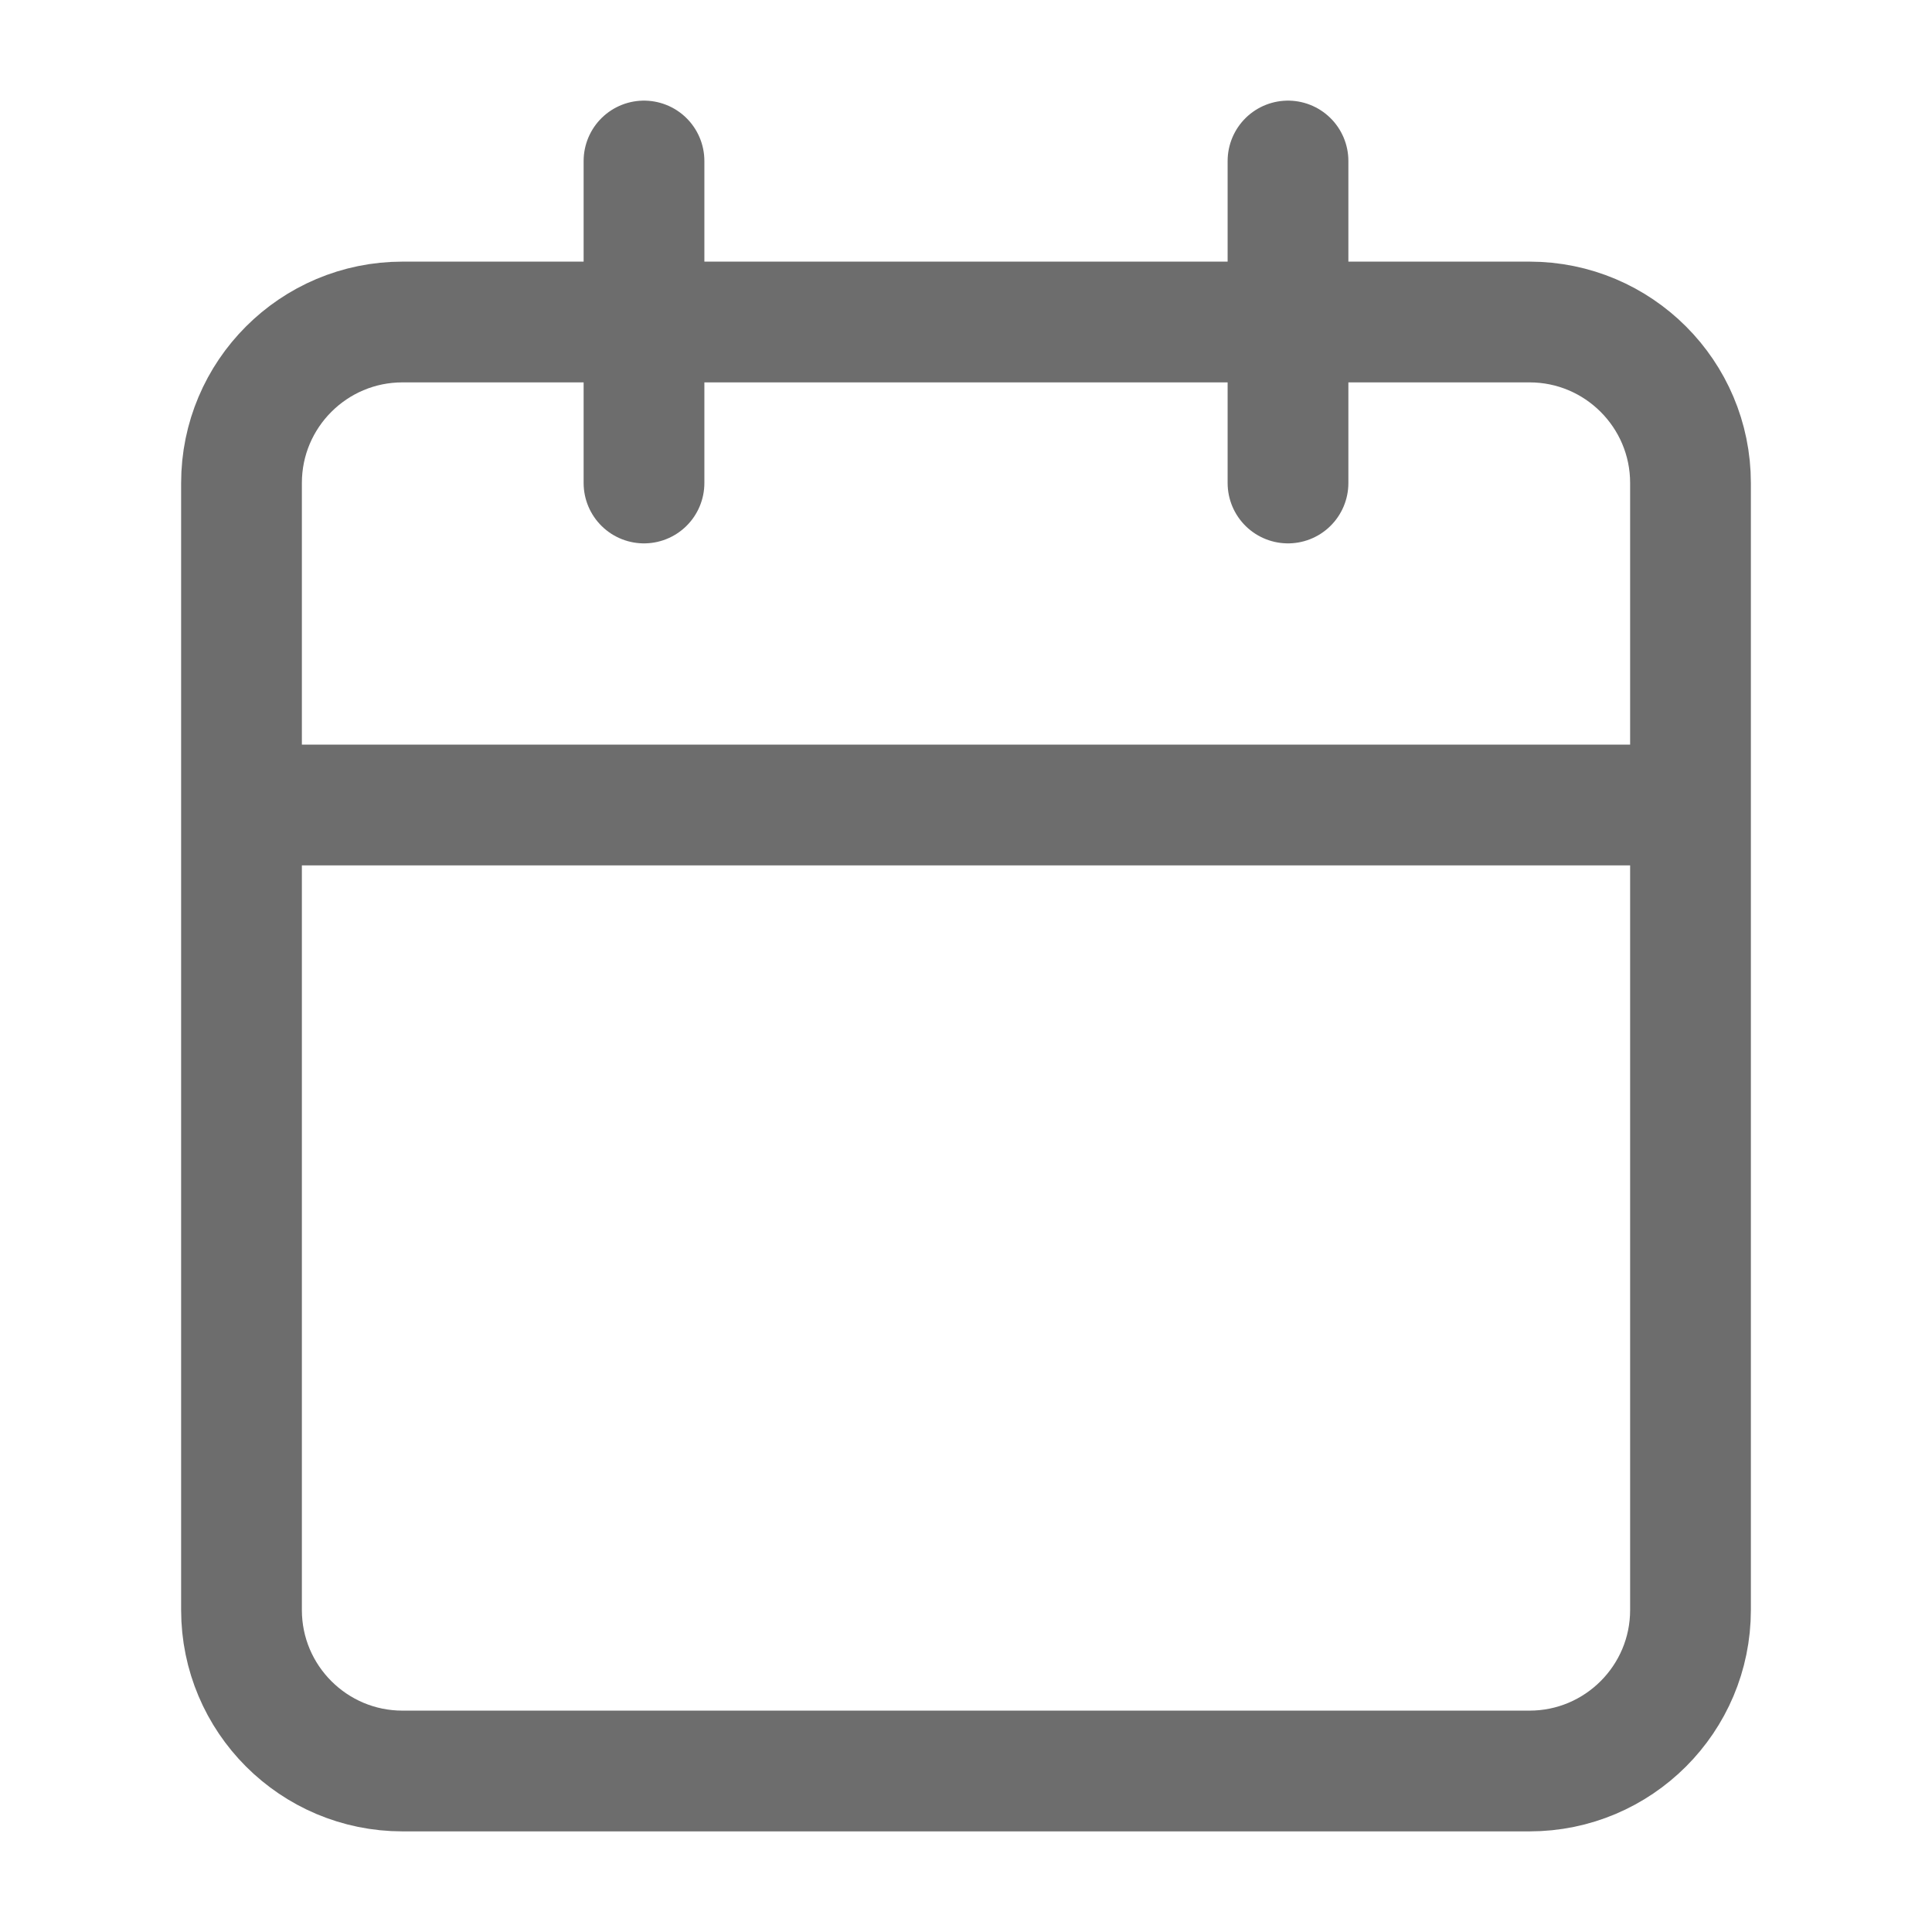
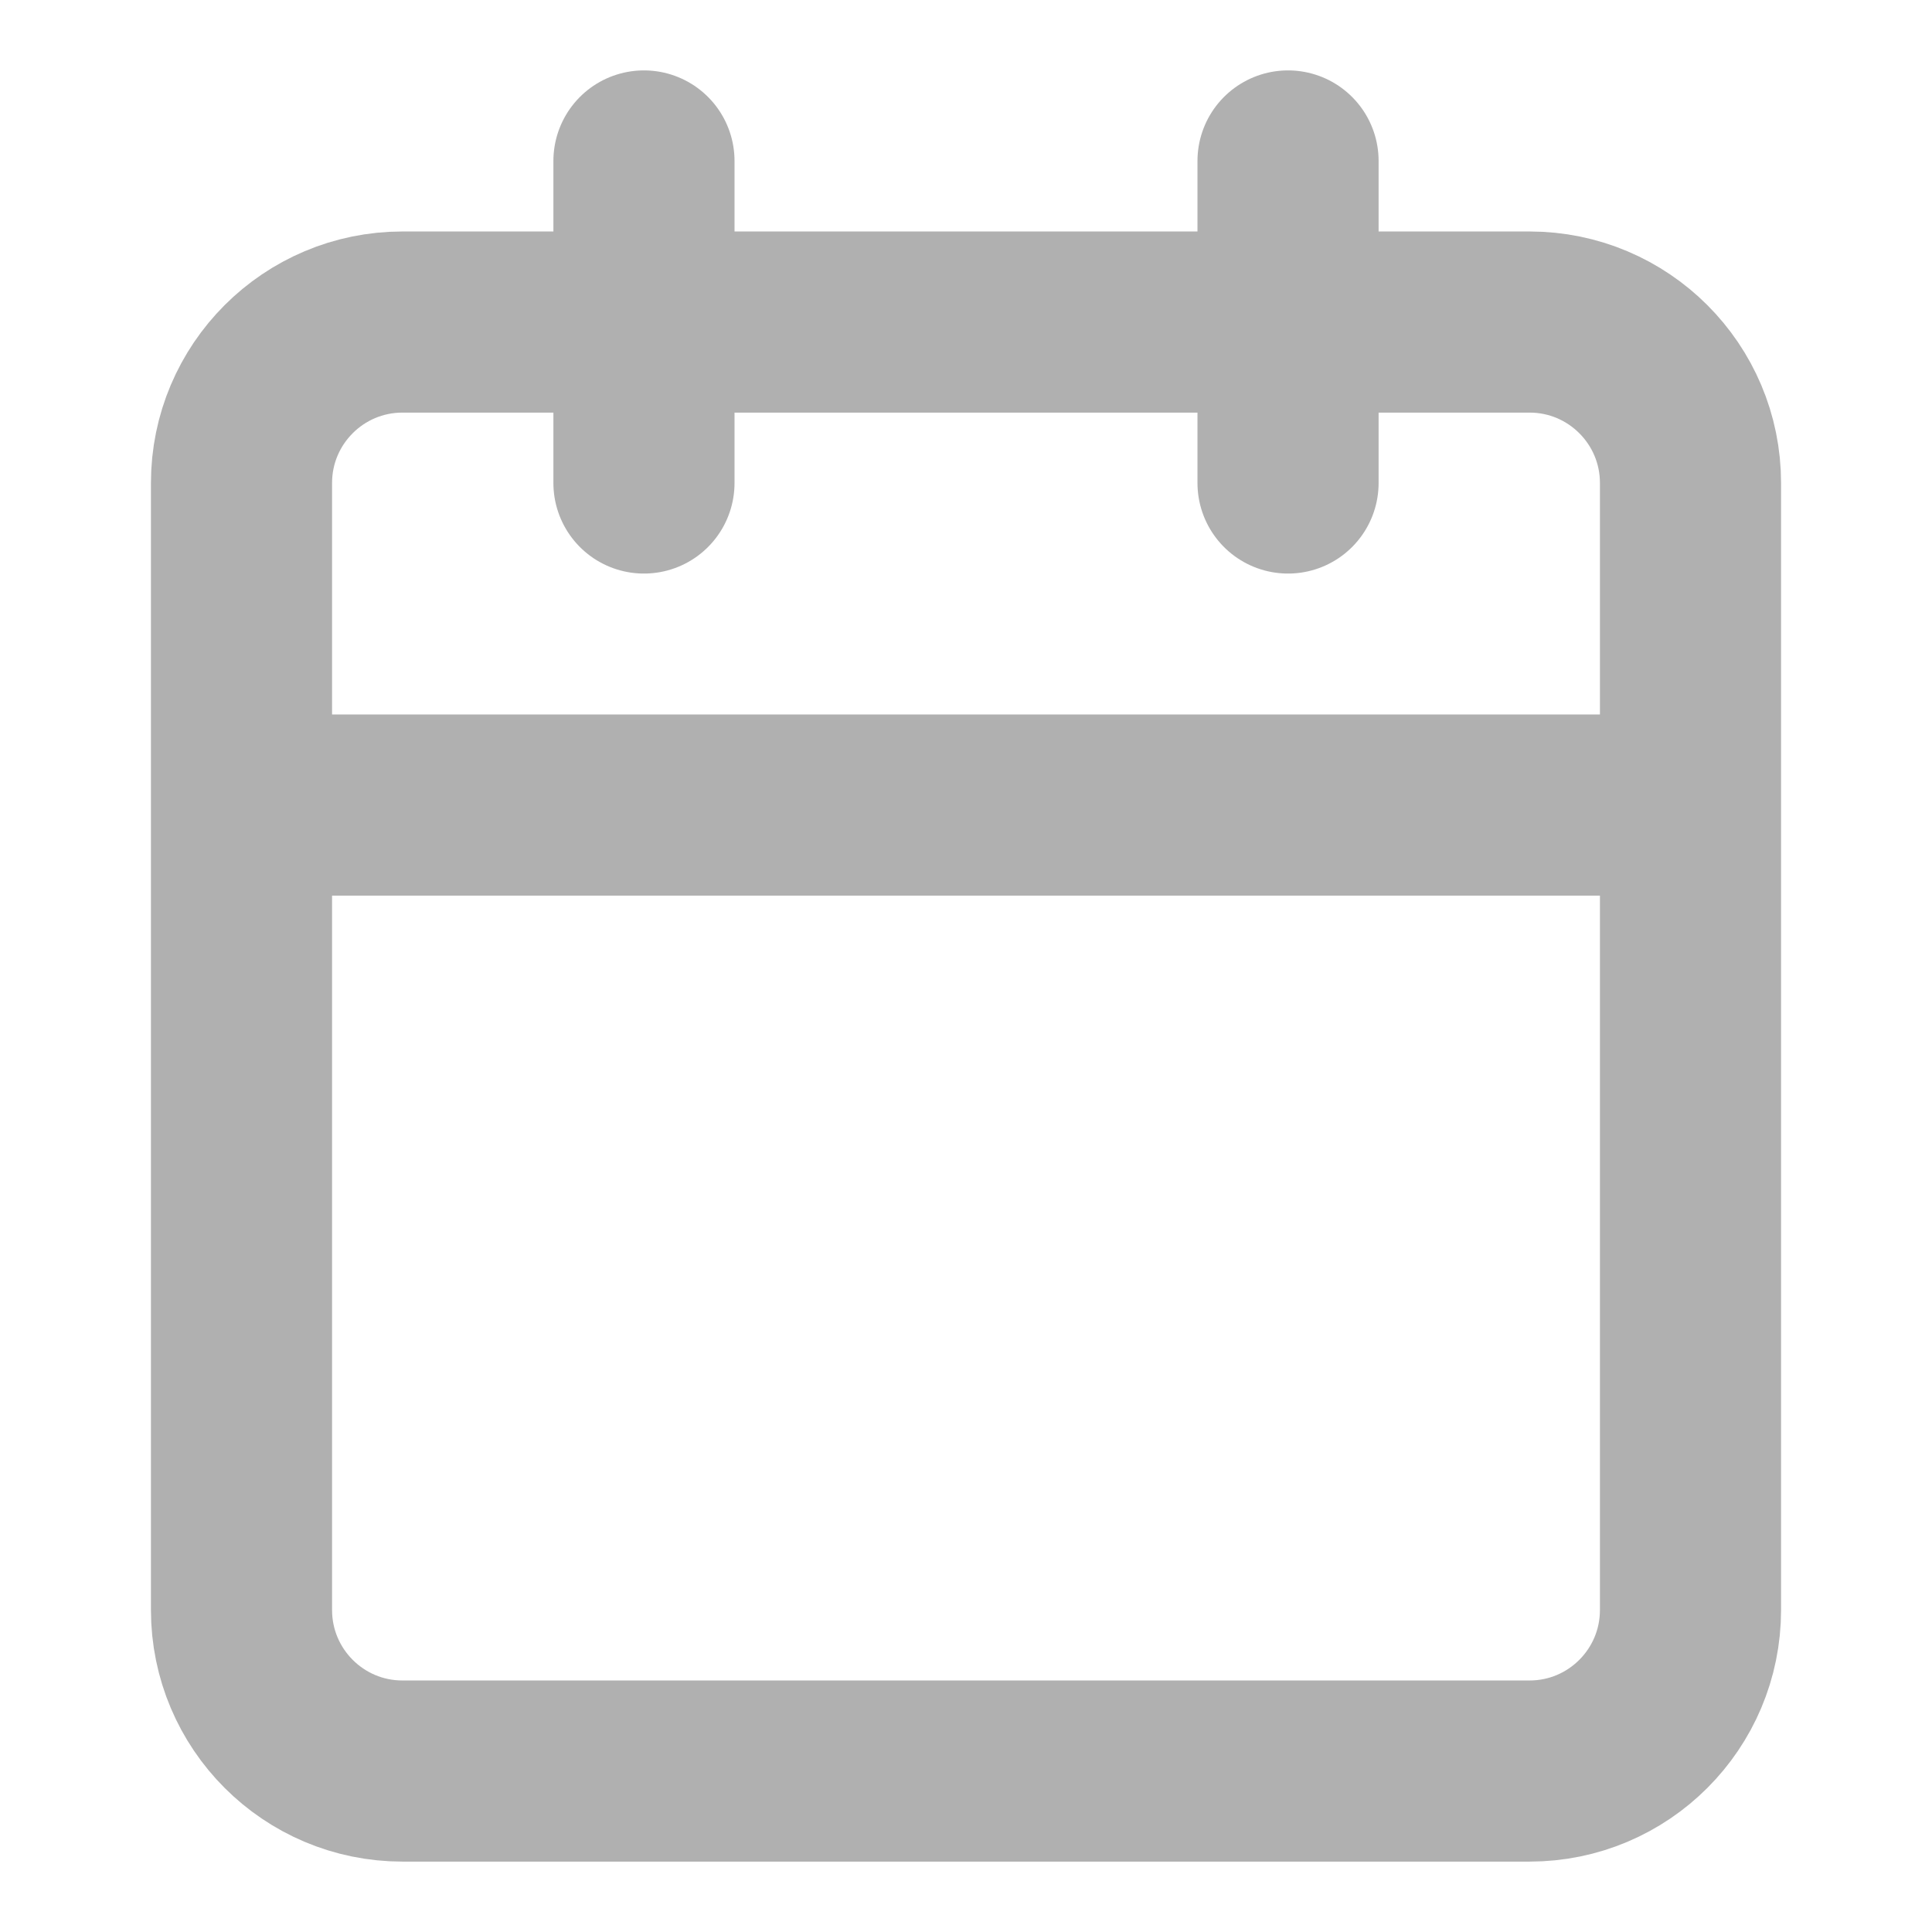
- <svg xmlns="http://www.w3.org/2000/svg" width="12" height="12" viewBox="0 0 12 12" fill="none">
-   <path d="M8 1V3M4 1V3M1.5 5H10.5M2.5 2H9.5C10.052 2 10.5 2.448 10.5 3V10C10.5 10.552 10.052 11 9.5 11H2.5C1.948 11 1.5 10.552 1.5 10V3C1.5 2.448 1.948 2 2.5 2Z" stroke="#6D6D6D" stroke-width="0.75" stroke-linecap="round" stroke-linejoin="round" />
+ <svg xmlns="http://www.w3.org/2000/svg" width="16" height="16" viewBox="0 0 16 16" fill="none">
+   <path d="M10.667 1.333V4M5.333 1.333V4M2 6.667H14M3.333 2.667H12.667C13.403 2.667 14 3.264 14 4V13.333C14 14.07 13.403 14.667 12.667 14.667H3.333C2.597 14.667 2 14.07 2 13.333V4C2 3.264 2.597 2.667 3.333 2.667Z" stroke="#B0B0B0" stroke-width="1.5" stroke-linecap="round" stroke-linejoin="round" />
</svg>
